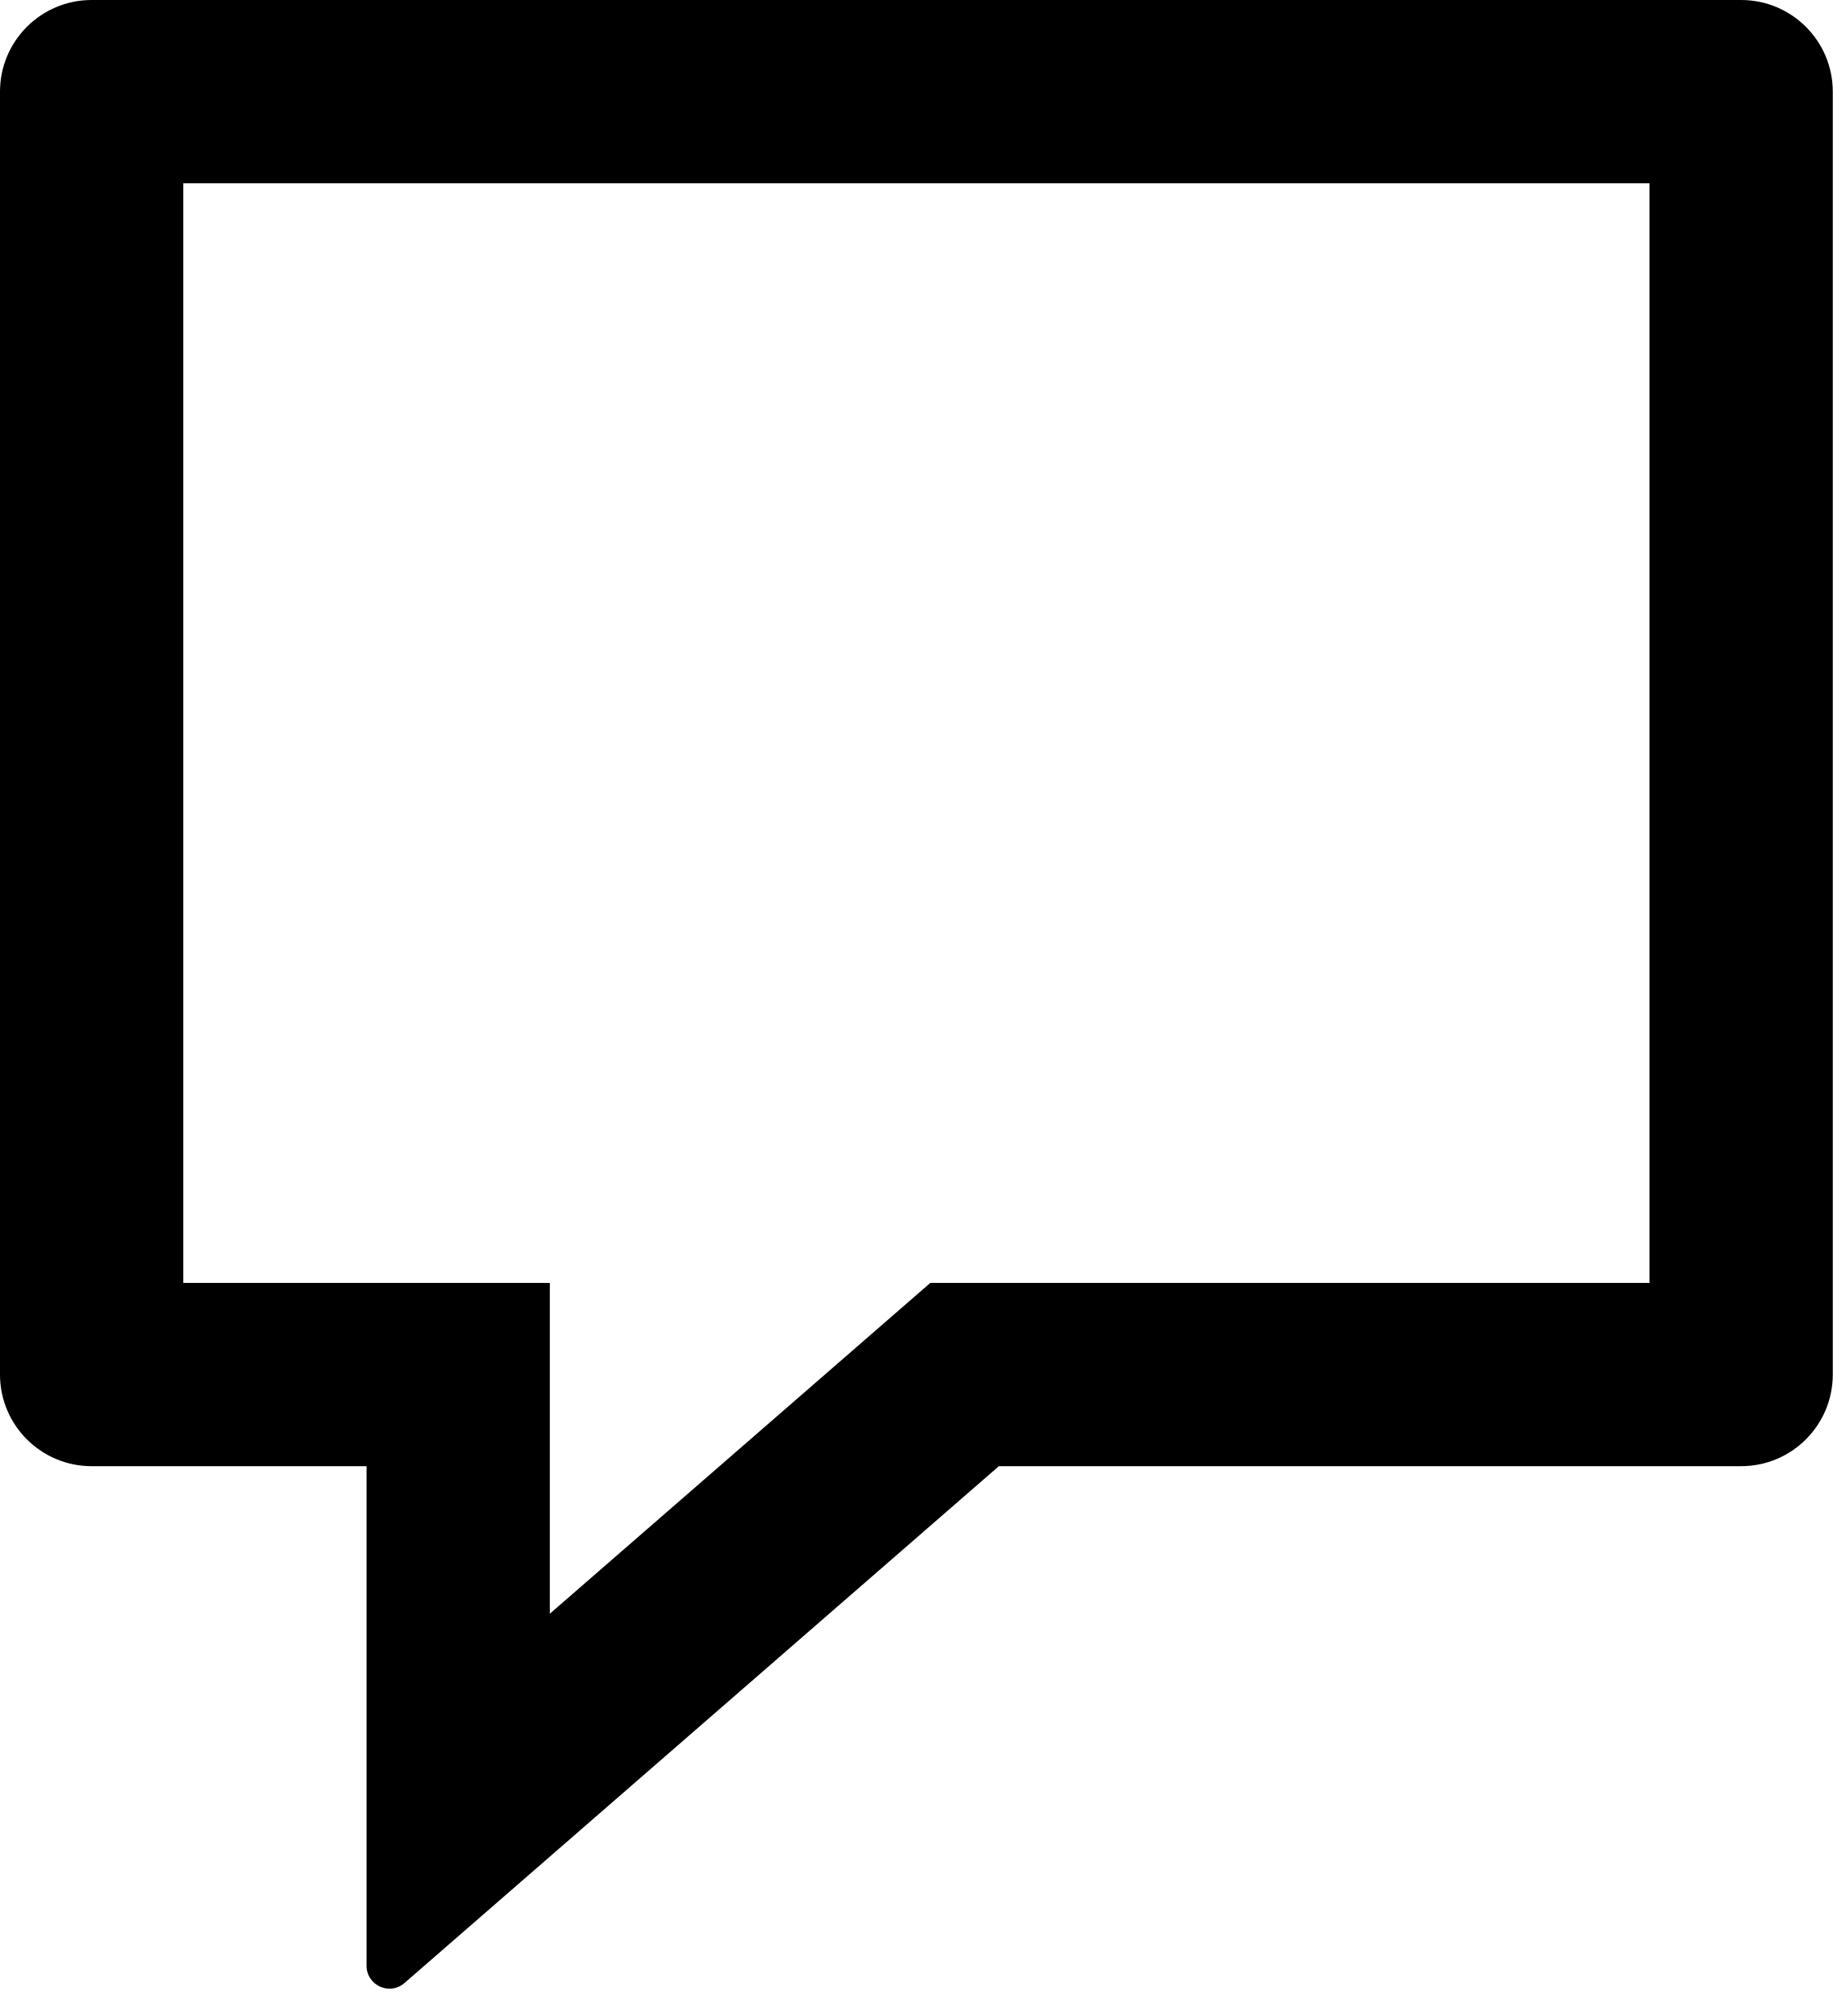
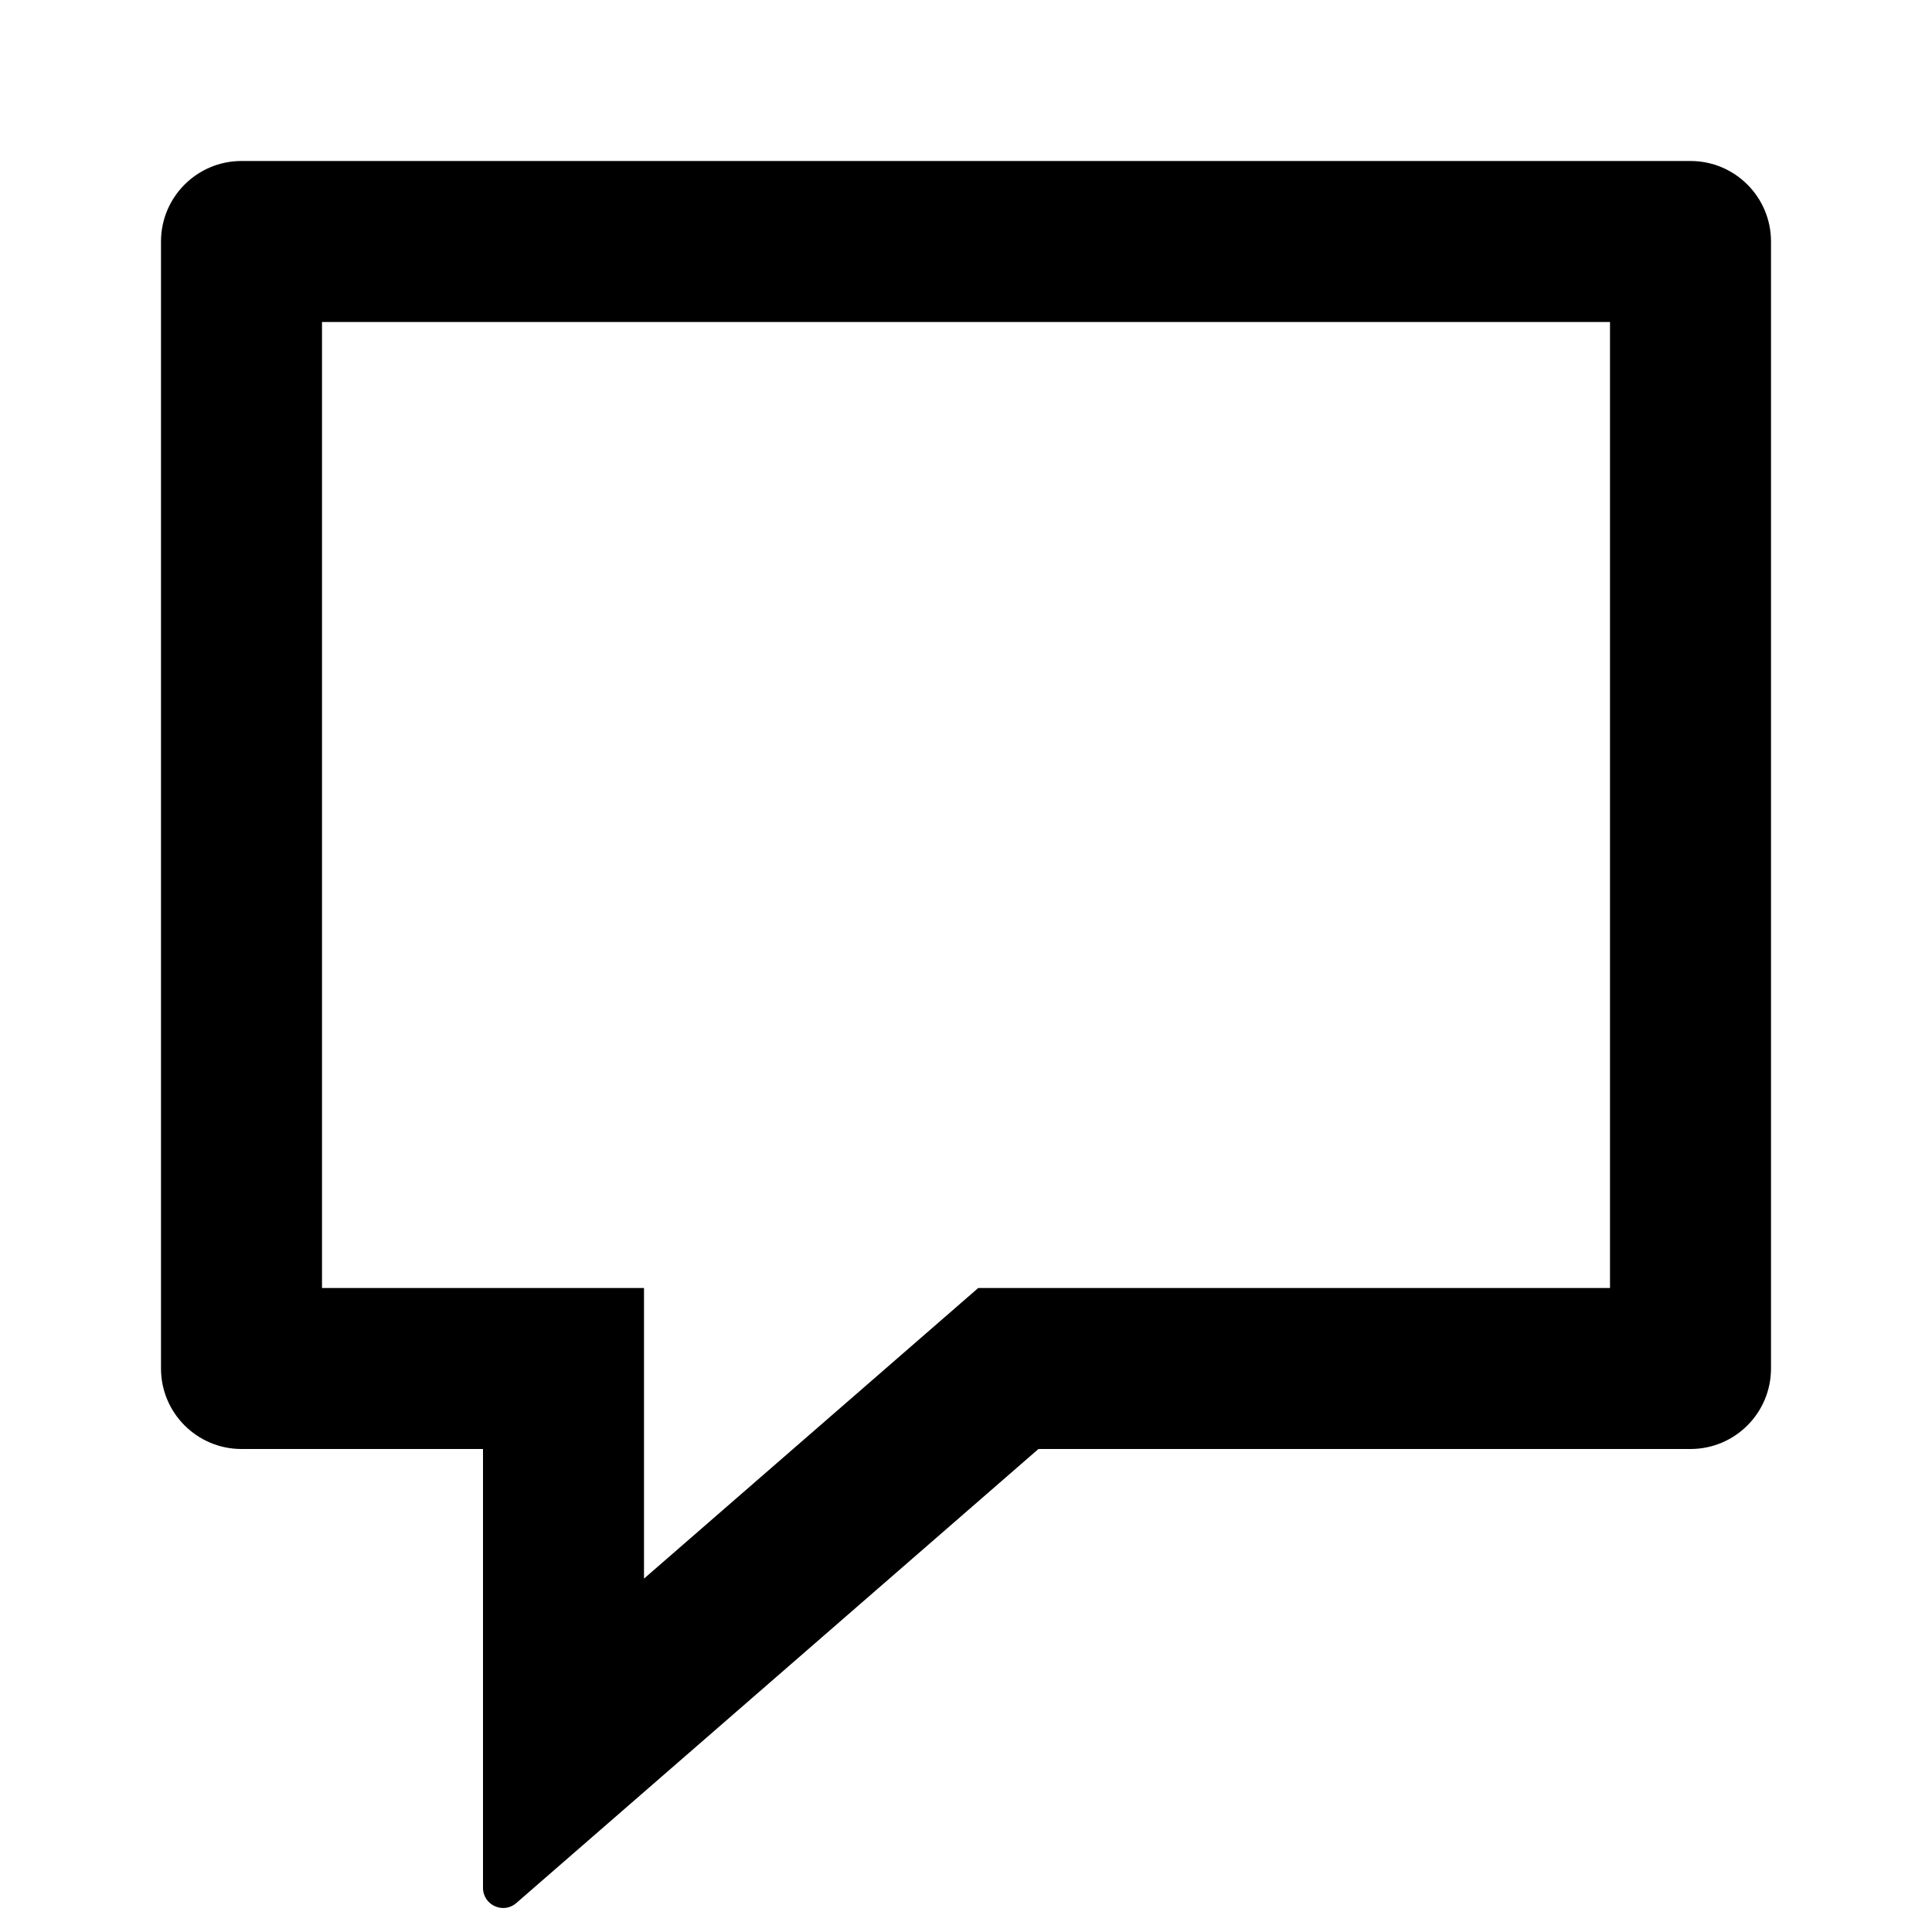
- <svg xmlns="http://www.w3.org/2000/svg" aria-label="chat message" viewBox="0 0 20 22">
-   <path fill-rule="evenodd" clip-rule="evenodd" d="M4.414 21.64C4.252 21.781 4 21.666 4 21.451V16H1C0.448 16 0 15.552 0 15V1C0 0.448 0.448 0 1 0H19C19.552 0 20 0.448 20 1V15C20 15.552 19.552 16 19 16H10.9L4.414 21.64ZM6 14V17.61L10.152 14H18V2H2V14H6Z" />
+ <svg xmlns="http://www.w3.org/2000/svg" aria-label="chat message" viewBox="0 0 24 24">
+   <path fill-rule="evenodd" clip-rule="evenodd" d="M6.414 23.64C6.252 23.781 6 23.666 6 23.451V18H3C2.448 18 2 17.552 2 17V3C2 2.448 2.448 2 3 2H21C21.552 2 22 2.448 22 3V17C22 17.552 21.552 18 21 18H12.9L6.414 23.64ZM8 16V19.61L12.152 16H20V4H4V16H8Z" />
</svg>
